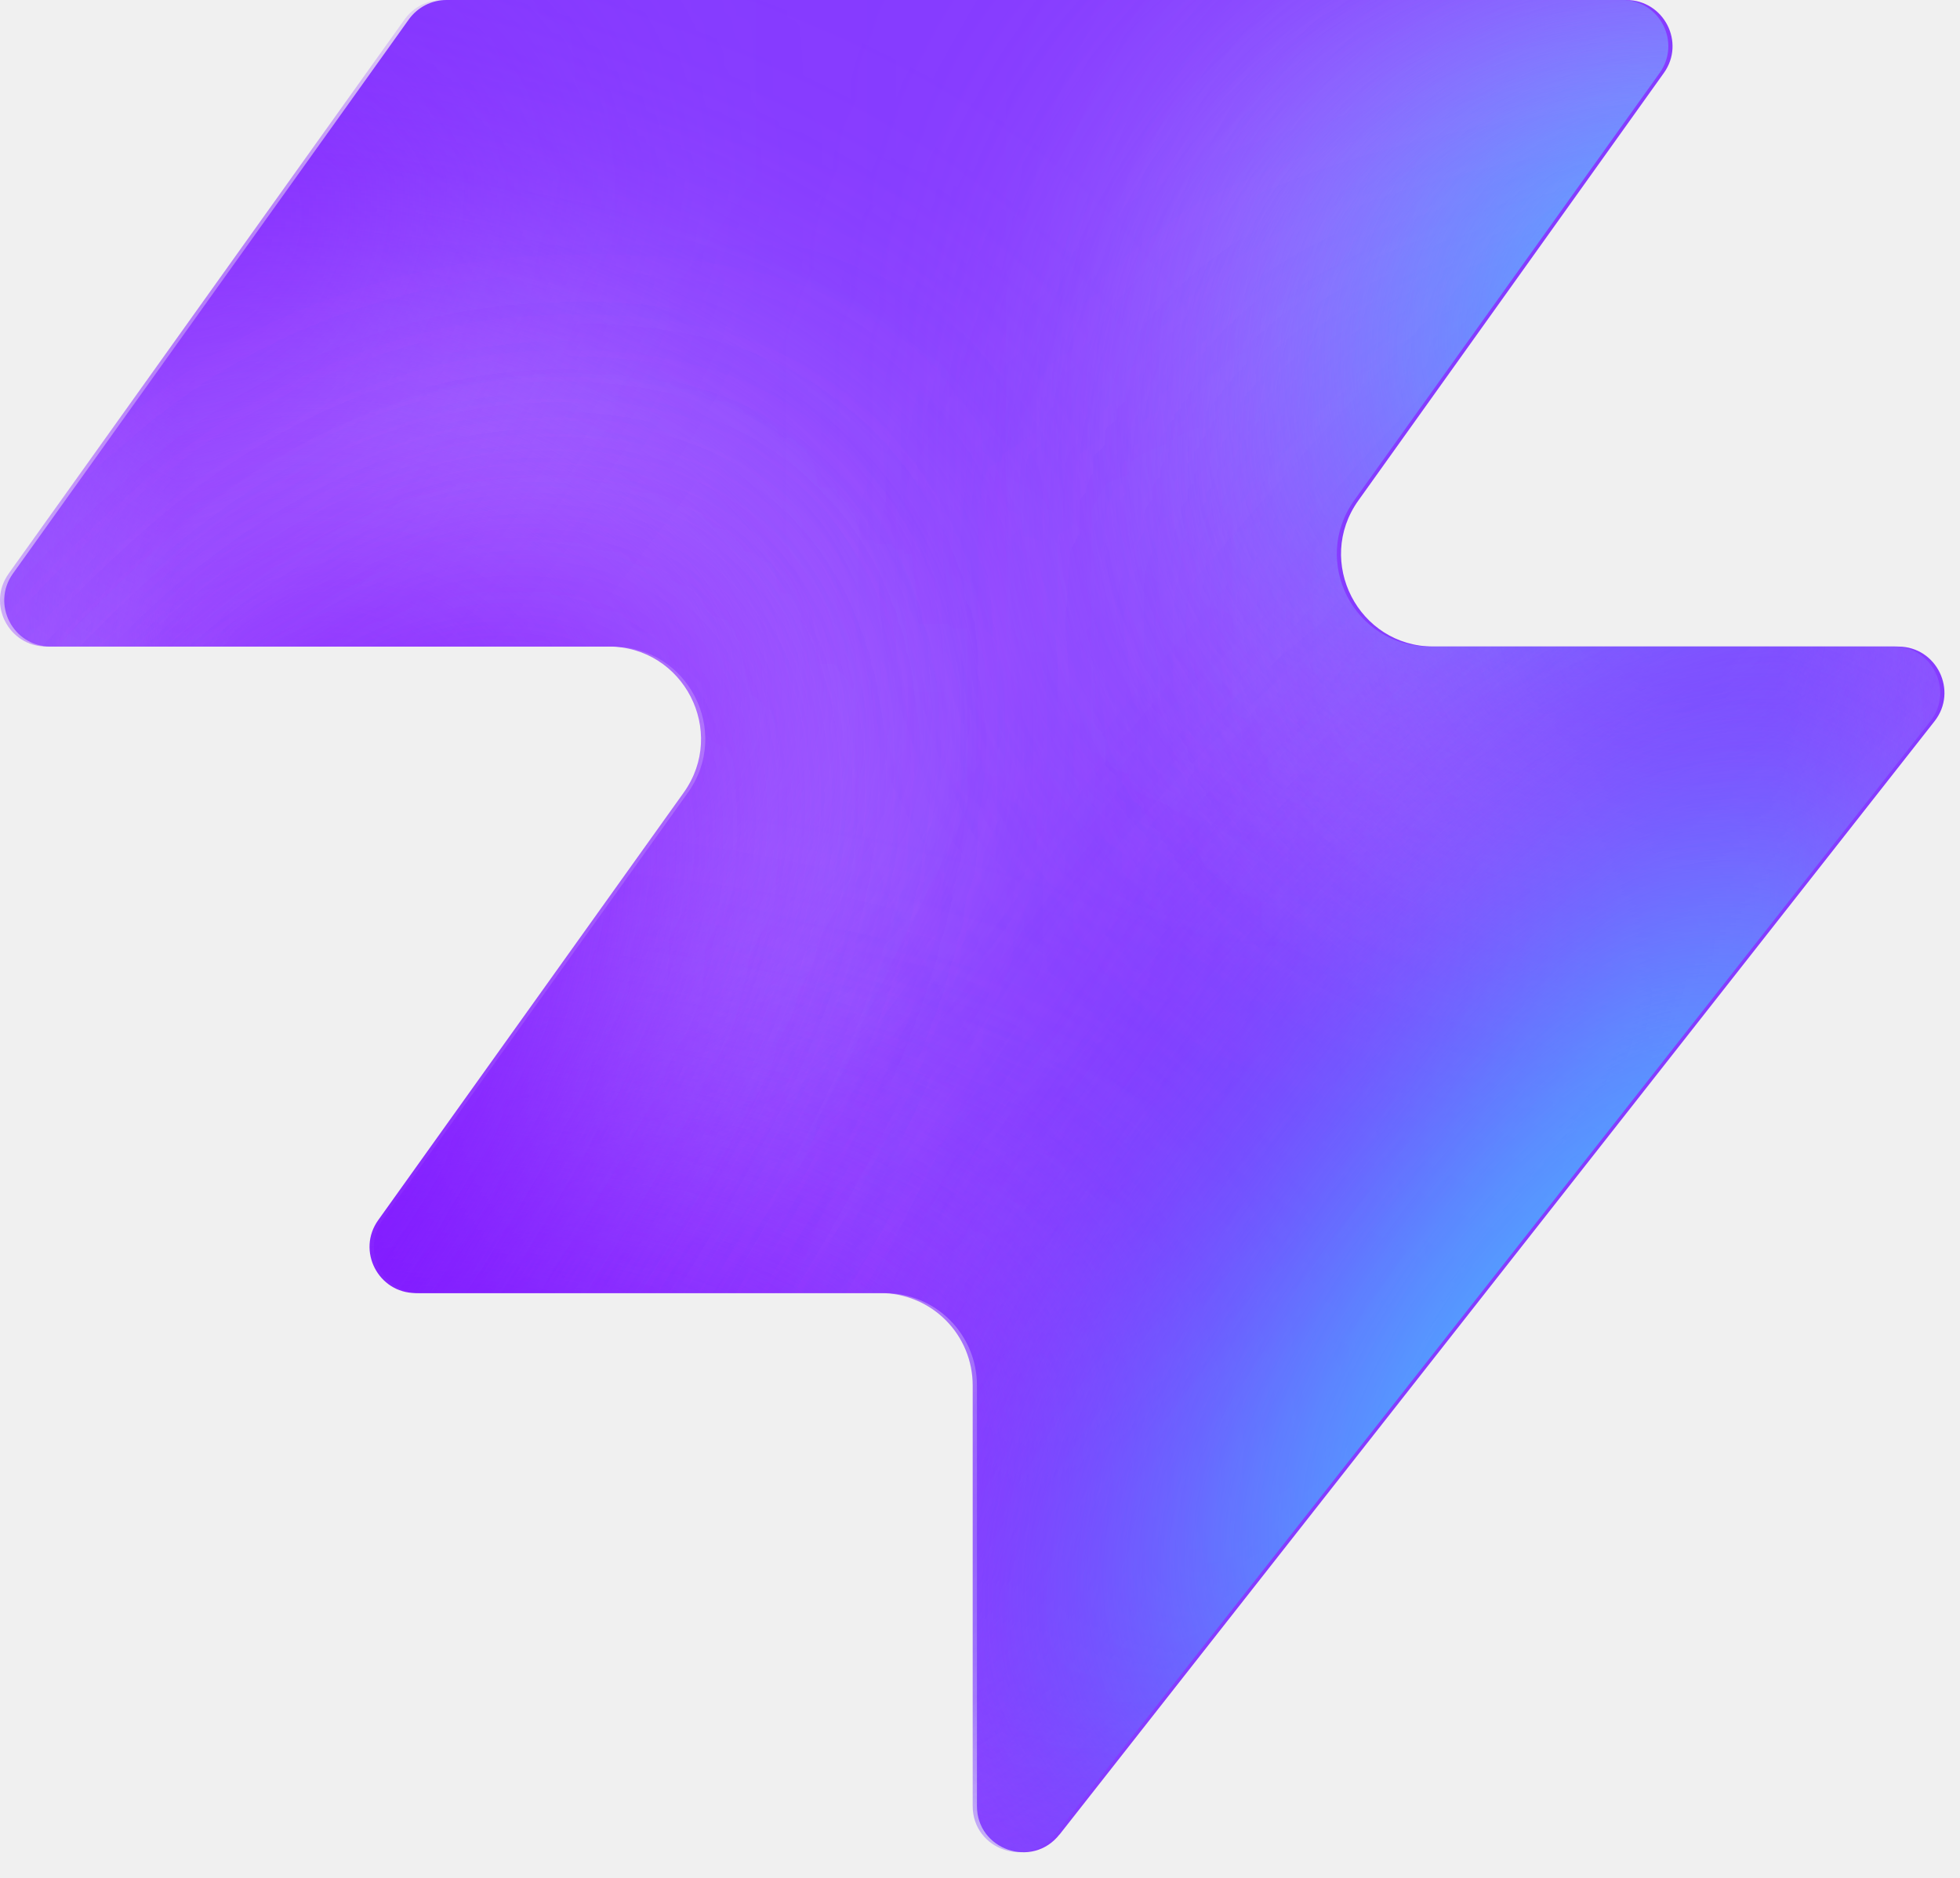
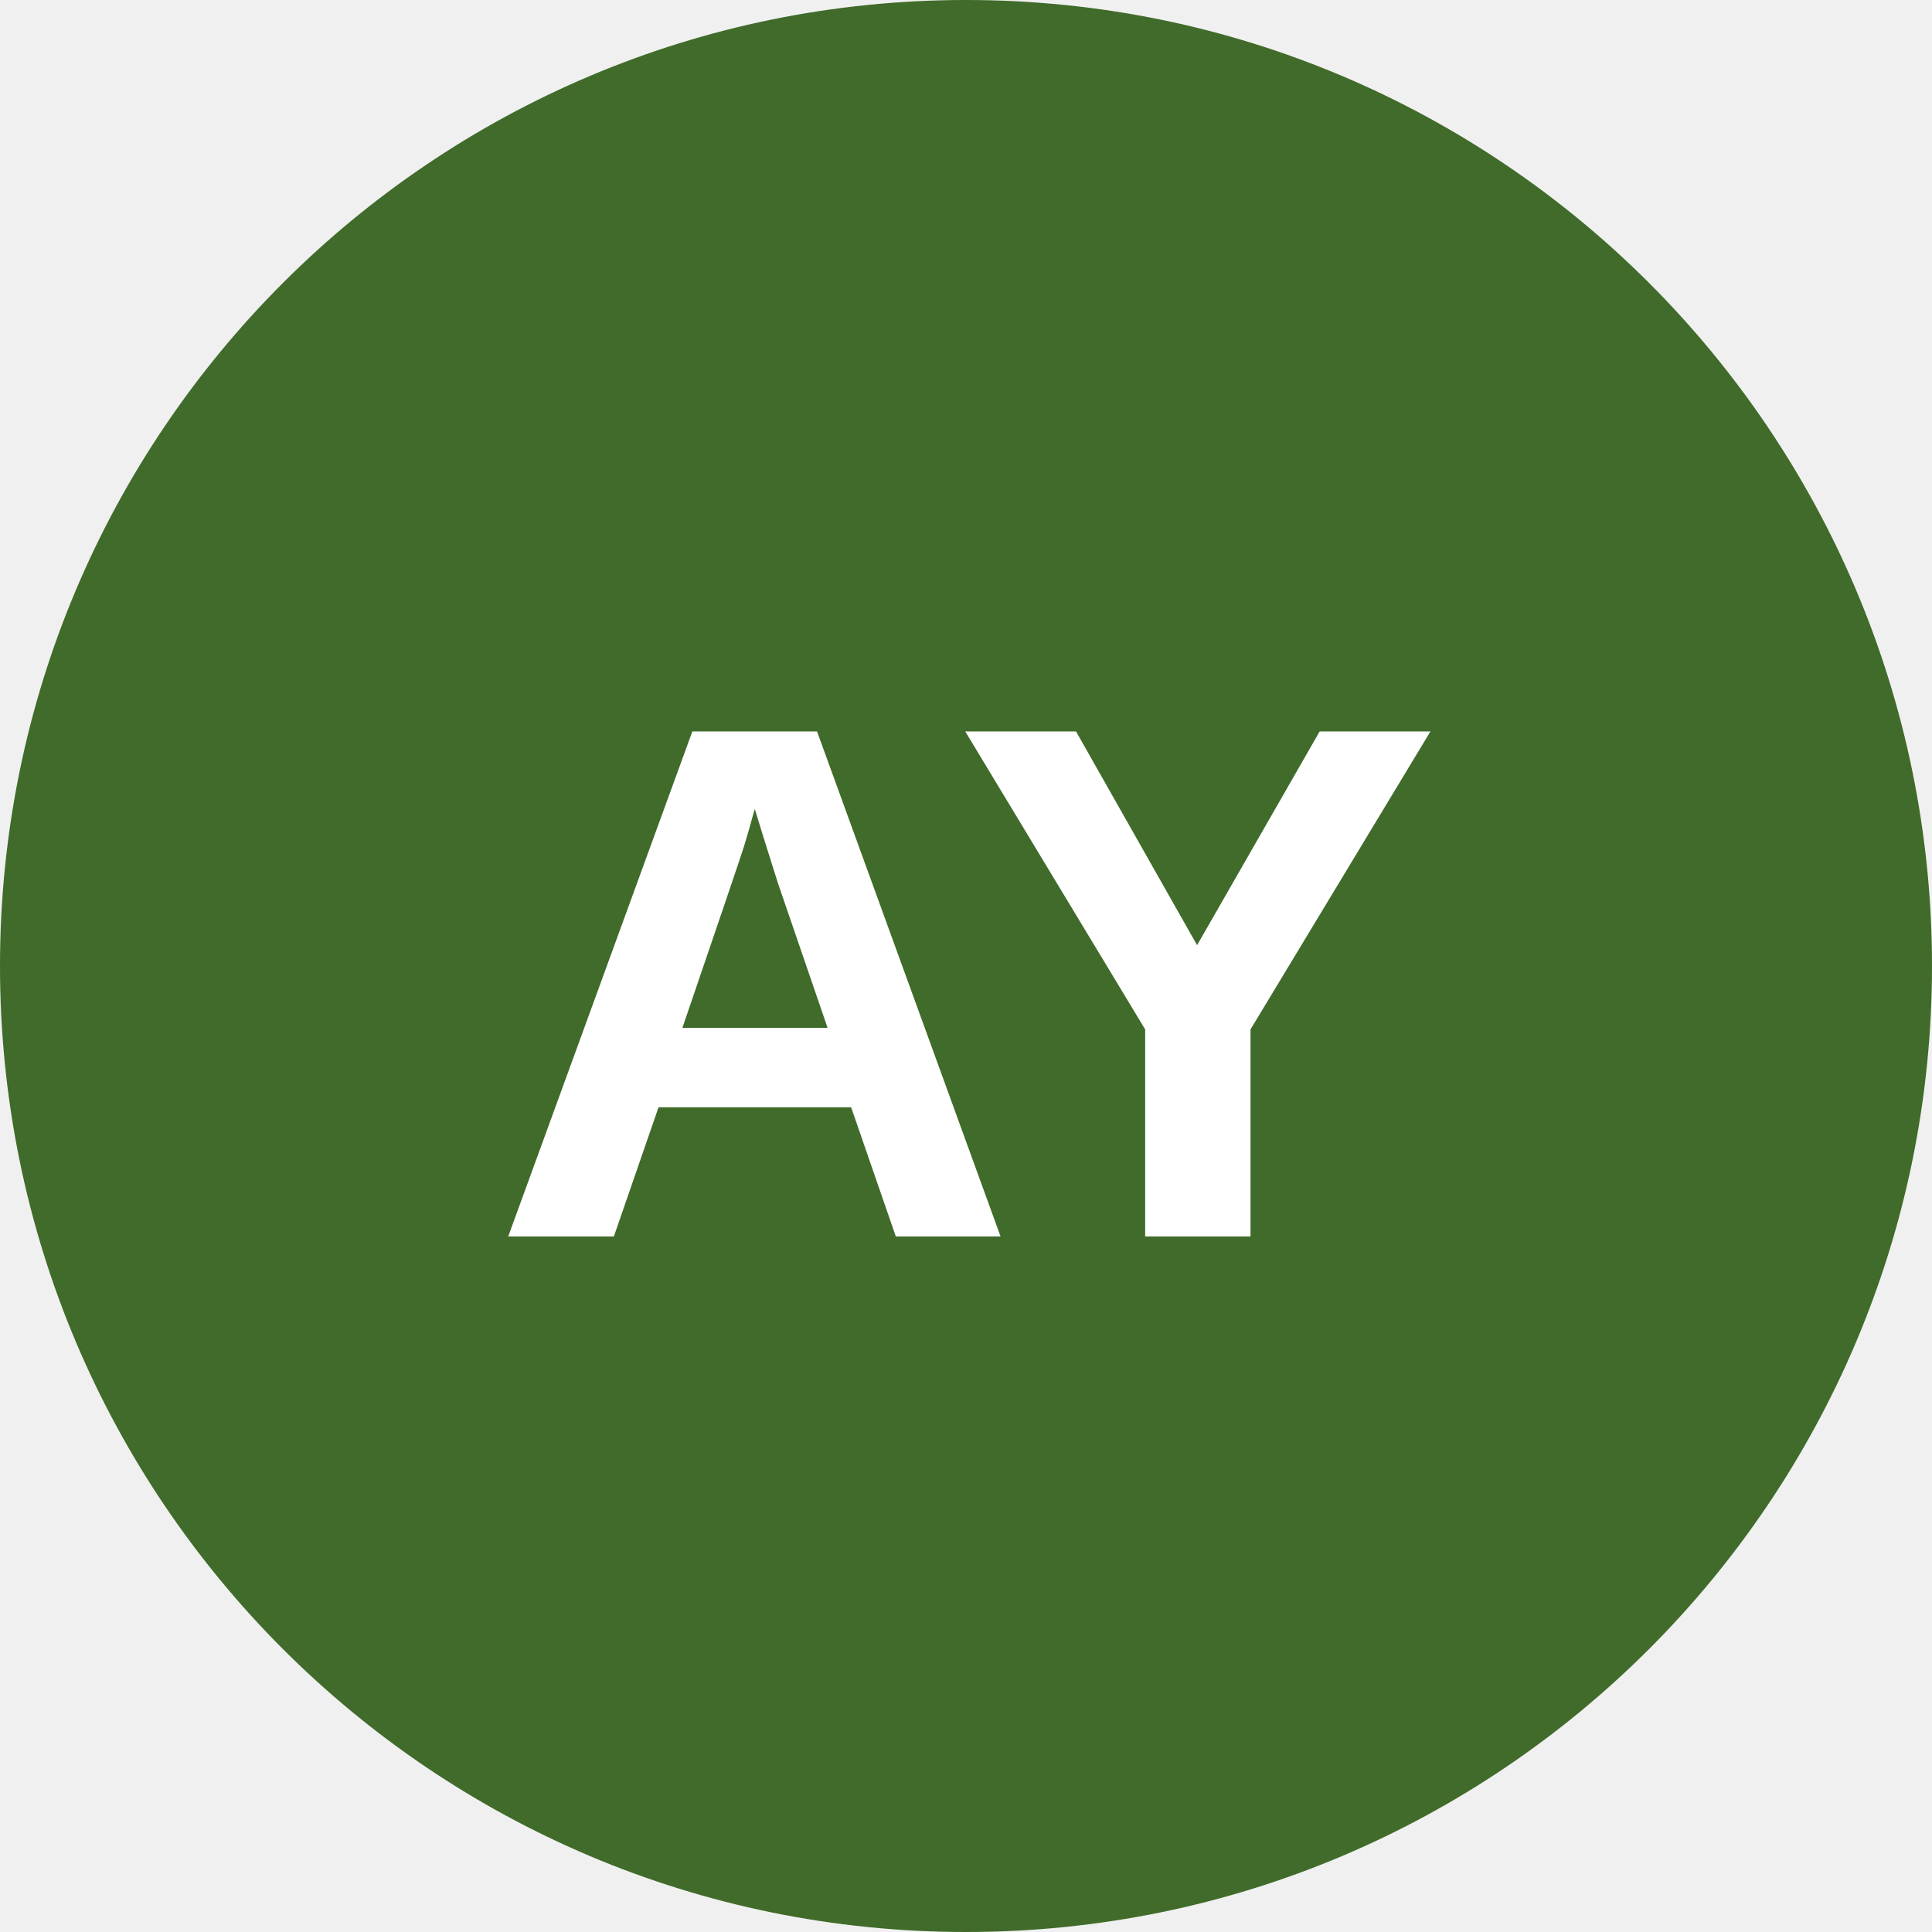
- <svg xmlns="http://www.w3.org/2000/svg" width="48" height="46" fill="none" viewBox="0 0 48 46">
-   <path fill="#863bff" d="M25.946 44.938c-.664.845-2.021.375-2.021-.698V33.937a2.26 2.26 0 0 0-2.262-2.262H10.287c-.92 0-1.456-1.04-.92-1.788l7.48-10.471c1.07-1.497 0-3.578-1.842-3.578H1.237c-.92 0-1.456-1.04-.92-1.788L10.013.474c.214-.297.556-.474.92-.474h28.894c.92 0 1.456 1.04.92 1.788l-7.48 10.471c-1.07 1.498 0 3.579 1.842 3.579h11.377c.943 0 1.473 1.088.89 1.83L25.947 44.94z" style="fill:#863bff;fill:color(display-p3 .525 .23 1);fill-opacity:1" />
-   <mask id="a" width="48" height="46" x="0" y="0" maskUnits="userSpaceOnUse" style="mask-type:alpha">
-     <path fill="#000" d="M25.842 44.938c-.664.844-2.021.375-2.021-.698V33.937a2.26 2.26 0 0 0-2.262-2.262H10.183c-.92 0-1.456-1.04-.92-1.788l7.48-10.471c1.07-1.498 0-3.579-1.842-3.579H1.133c-.92 0-1.456-1.04-.92-1.787L9.91.473c.214-.297.556-.474.92-.474h28.894c.92 0 1.456 1.04.92 1.788l-7.48 10.471c-1.07 1.498 0 3.578 1.842 3.578h11.377c.943 0 1.473 1.088.89 1.832L25.843 44.94z" style="fill:#000;fill-opacity:1" />
-   </mask>
-   <g mask="url(#a)">
-     <g filter="url(#b)">
-       <ellipse cx="5.508" cy="14.704" fill="#ede6ff" rx="5.508" ry="14.704" style="fill:#ede6ff;fill:color(display-p3 .927 .903 1);fill-opacity:1" transform="matrix(.00324 1 1 -.00324 -4.47 31.516)" />
-     </g>
-     <g filter="url(#c)">
-       <ellipse cx="10.399" cy="29.851" fill="#ede6ff" rx="10.399" ry="29.851" style="fill:#ede6ff;fill:color(display-p3 .927 .903 1);fill-opacity:1" transform="matrix(.00324 1 1 -.00324 -39.328 7.883)" />
-     </g>
-     <g filter="url(#d)">
-       <ellipse cx="5.508" cy="30.487" fill="#7e14ff" rx="5.508" ry="30.487" style="fill:#7e14ff;fill:color(display-p3 .492 .077 1);fill-opacity:1" transform="rotate(89.814 -25.913 -14.639)scale(1 -1)" />
-     </g>
-     <g filter="url(#e)">
-       <ellipse cx="5.508" cy="30.599" fill="#7e14ff" rx="5.508" ry="30.599" style="fill:#7e14ff;fill:color(display-p3 .492 .077 1);fill-opacity:1" transform="rotate(89.814 -32.644 -3.334)scale(1 -1)" />
-     </g>
-     <g filter="url(#f)">
-       <ellipse cx="5.508" cy="30.599" fill="#7e14ff" rx="5.508" ry="30.599" style="fill:#7e14ff;fill:color(display-p3 .492 .077 1);fill-opacity:1" transform="matrix(.00324 1 1 -.00324 -34.34 30.47)" />
-     </g>
-     <g filter="url(#g)">
-       <ellipse cx="14.072" cy="22.078" fill="#ede6ff" rx="14.072" ry="22.078" style="fill:#ede6ff;fill:color(display-p3 .927 .903 1);fill-opacity:1" transform="rotate(93.35 24.506 48.493)scale(-1 1)" />
-     </g>
-     <g filter="url(#h)">
-       <ellipse cx="3.47" cy="21.501" fill="#7e14ff" rx="3.47" ry="21.501" style="fill:#7e14ff;fill:color(display-p3 .492 .077 1);fill-opacity:1" transform="rotate(89.009 28.708 47.59)scale(-1 1)" />
-     </g>
-     <g filter="url(#i)">
-       <ellipse cx="3.47" cy="21.501" fill="#7e14ff" rx="3.47" ry="21.501" style="fill:#7e14ff;fill:color(display-p3 .492 .077 1);fill-opacity:1" transform="rotate(89.009 28.708 47.59)scale(-1 1)" />
-     </g>
-     <g filter="url(#j)">
-       <ellipse cx=".387" cy="8.972" fill="#7e14ff" rx="4.407" ry="29.108" style="fill:#7e14ff;fill:color(display-p3 .492 .077 1);fill-opacity:1" transform="rotate(39.51 .387 8.972)" />
-     </g>
-     <g filter="url(#k)">
-       <ellipse cx="47.523" cy="-6.092" fill="#7e14ff" rx="4.407" ry="29.108" style="fill:#7e14ff;fill:color(display-p3 .492 .077 1);fill-opacity:1" transform="rotate(37.892 47.523 -6.092)" />
-     </g>
-     <g filter="url(#l)">
-       <ellipse cx="41.412" cy="6.333" fill="#47bfff" rx="5.971" ry="9.665" style="fill:#47bfff;fill:color(display-p3 .28 .748 1);fill-opacity:1" transform="rotate(37.892 41.412 6.333)" />
-     </g>
-     <g filter="url(#m)">
-       <ellipse cx="-1.879" cy="38.332" fill="#7e14ff" rx="4.407" ry="29.108" style="fill:#7e14ff;fill:color(display-p3 .492 .077 1);fill-opacity:1" transform="rotate(37.892 -1.88 38.332)" />
-     </g>
-     <g filter="url(#n)">
-       <ellipse cx="-1.879" cy="38.332" fill="#7e14ff" rx="4.407" ry="29.108" style="fill:#7e14ff;fill:color(display-p3 .492 .077 1);fill-opacity:1" transform="rotate(37.892 -1.88 38.332)" />
-     </g>
-     <g filter="url(#o)">
-       <ellipse cx="35.651" cy="29.907" fill="#7e14ff" rx="4.407" ry="29.108" style="fill:#7e14ff;fill:color(display-p3 .492 .077 1);fill-opacity:1" transform="rotate(37.892 35.651 29.907)" />
-     </g>
-     <g filter="url(#p)">
-       <ellipse cx="38.418" cy="32.4" fill="#47bfff" rx="5.971" ry="15.297" style="fill:#47bfff;fill:color(display-p3 .28 .748 1);fill-opacity:1" transform="rotate(37.892 38.418 32.4)" />
-     </g>
-   </g>
-   <defs>
-     <filter id="b" width="60.045" height="41.654" x="-19.77" y="16.149" color-interpolation-filters="sRGB" filterUnits="userSpaceOnUse">
-       <feFlood flood-opacity="0" result="BackgroundImageFix" />
-       <feBlend in="SourceGraphic" in2="BackgroundImageFix" result="shape" />
-       <feGaussianBlur result="effect1_foregroundBlur_2002_17158" stdDeviation="7.659" />
-     </filter>
-     <filter id="c" width="90.34" height="51.437" x="-54.613" y="-7.533" color-interpolation-filters="sRGB" filterUnits="userSpaceOnUse">
-       <feFlood flood-opacity="0" result="BackgroundImageFix" />
-       <feBlend in="SourceGraphic" in2="BackgroundImageFix" result="shape" />
-       <feGaussianBlur result="effect1_foregroundBlur_2002_17158" stdDeviation="7.659" />
-     </filter>
-     <filter id="d" width="79.355" height="29.4" x="-49.64" y="2.03" color-interpolation-filters="sRGB" filterUnits="userSpaceOnUse">
-       <feFlood flood-opacity="0" result="BackgroundImageFix" />
-       <feBlend in="SourceGraphic" in2="BackgroundImageFix" result="shape" />
-       <feGaussianBlur result="effect1_foregroundBlur_2002_17158" stdDeviation="4.596" />
-     </filter>
-     <filter id="e" width="79.579" height="29.4" x="-45.045" y="20.029" color-interpolation-filters="sRGB" filterUnits="userSpaceOnUse">
-       <feFlood flood-opacity="0" result="BackgroundImageFix" />
-       <feBlend in="SourceGraphic" in2="BackgroundImageFix" result="shape" />
-       <feGaussianBlur result="effect1_foregroundBlur_2002_17158" stdDeviation="4.596" />
-     </filter>
-     <filter id="f" width="79.579" height="29.4" x="-43.513" y="21.178" color-interpolation-filters="sRGB" filterUnits="userSpaceOnUse">
-       <feFlood flood-opacity="0" result="BackgroundImageFix" />
-       <feBlend in="SourceGraphic" in2="BackgroundImageFix" result="shape" />
-       <feGaussianBlur result="effect1_foregroundBlur_2002_17158" stdDeviation="4.596" />
-     </filter>
-     <filter id="g" width="74.749" height="58.852" x="15.756" y="-17.901" color-interpolation-filters="sRGB" filterUnits="userSpaceOnUse">
-       <feFlood flood-opacity="0" result="BackgroundImageFix" />
-       <feBlend in="SourceGraphic" in2="BackgroundImageFix" result="shape" />
-       <feGaussianBlur result="effect1_foregroundBlur_2002_17158" stdDeviation="7.659" />
-     </filter>
-     <filter id="h" width="61.377" height="25.362" x="23.548" y="2.284" color-interpolation-filters="sRGB" filterUnits="userSpaceOnUse">
-       <feFlood flood-opacity="0" result="BackgroundImageFix" />
-       <feBlend in="SourceGraphic" in2="BackgroundImageFix" result="shape" />
-       <feGaussianBlur result="effect1_foregroundBlur_2002_17158" stdDeviation="4.596" />
-     </filter>
-     <filter id="i" width="61.377" height="25.362" x="23.548" y="2.284" color-interpolation-filters="sRGB" filterUnits="userSpaceOnUse">
-       <feFlood flood-opacity="0" result="BackgroundImageFix" />
-       <feBlend in="SourceGraphic" in2="BackgroundImageFix" result="shape" />
-       <feGaussianBlur result="effect1_foregroundBlur_2002_17158" stdDeviation="4.596" />
-     </filter>
-     <filter id="j" width="56.045" height="63.649" x="-27.636" y="-22.853" color-interpolation-filters="sRGB" filterUnits="userSpaceOnUse">
-       <feFlood flood-opacity="0" result="BackgroundImageFix" />
-       <feBlend in="SourceGraphic" in2="BackgroundImageFix" result="shape" />
-       <feGaussianBlur result="effect1_foregroundBlur_2002_17158" stdDeviation="4.596" />
-     </filter>
-     <filter id="k" width="54.814" height="64.646" x="20.116" y="-38.415" color-interpolation-filters="sRGB" filterUnits="userSpaceOnUse">
-       <feFlood flood-opacity="0" result="BackgroundImageFix" />
-       <feBlend in="SourceGraphic" in2="BackgroundImageFix" result="shape" />
-       <feGaussianBlur result="effect1_foregroundBlur_2002_17158" stdDeviation="4.596" />
-     </filter>
-     <filter id="l" width="33.541" height="35.313" x="24.641" y="-11.323" color-interpolation-filters="sRGB" filterUnits="userSpaceOnUse">
-       <feFlood flood-opacity="0" result="BackgroundImageFix" />
-       <feBlend in="SourceGraphic" in2="BackgroundImageFix" result="shape" />
-       <feGaussianBlur result="effect1_foregroundBlur_2002_17158" stdDeviation="4.596" />
-     </filter>
-     <filter id="m" width="54.814" height="64.646" x="-29.286" y="6.009" color-interpolation-filters="sRGB" filterUnits="userSpaceOnUse">
-       <feFlood flood-opacity="0" result="BackgroundImageFix" />
-       <feBlend in="SourceGraphic" in2="BackgroundImageFix" result="shape" />
-       <feGaussianBlur result="effect1_foregroundBlur_2002_17158" stdDeviation="4.596" />
-     </filter>
-     <filter id="n" width="54.814" height="64.646" x="-29.286" y="6.009" color-interpolation-filters="sRGB" filterUnits="userSpaceOnUse">
-       <feFlood flood-opacity="0" result="BackgroundImageFix" />
-       <feBlend in="SourceGraphic" in2="BackgroundImageFix" result="shape" />
-       <feGaussianBlur result="effect1_foregroundBlur_2002_17158" stdDeviation="4.596" />
-     </filter>
-     <filter id="o" width="54.814" height="64.646" x="8.244" y="-2.416" color-interpolation-filters="sRGB" filterUnits="userSpaceOnUse">
-       <feFlood flood-opacity="0" result="BackgroundImageFix" />
-       <feBlend in="SourceGraphic" in2="BackgroundImageFix" result="shape" />
-       <feGaussianBlur result="effect1_foregroundBlur_2002_17158" stdDeviation="4.596" />
-     </filter>
-     <filter id="p" width="39.409" height="43.623" x="18.713" y="10.588" color-interpolation-filters="sRGB" filterUnits="userSpaceOnUse">
-       <feFlood flood-opacity="0" result="BackgroundImageFix" />
-       <feBlend in="SourceGraphic" in2="BackgroundImageFix" result="shape" />
-       <feGaussianBlur result="effect1_foregroundBlur_2002_17158" stdDeviation="4.596" />
-     </filter>
-   </defs>
+ <svg xmlns="http://www.w3.org/2000/svg" viewBox="0 0 100 100">
+   <circle cx="50" cy="50" r="50" fill="#406B2A" />
+   <text x="50" y="64" font-family="Arial, sans-serif" font-size="38" font-weight="bold" fill="white" text-anchor="middle">AY</text>
</svg>
